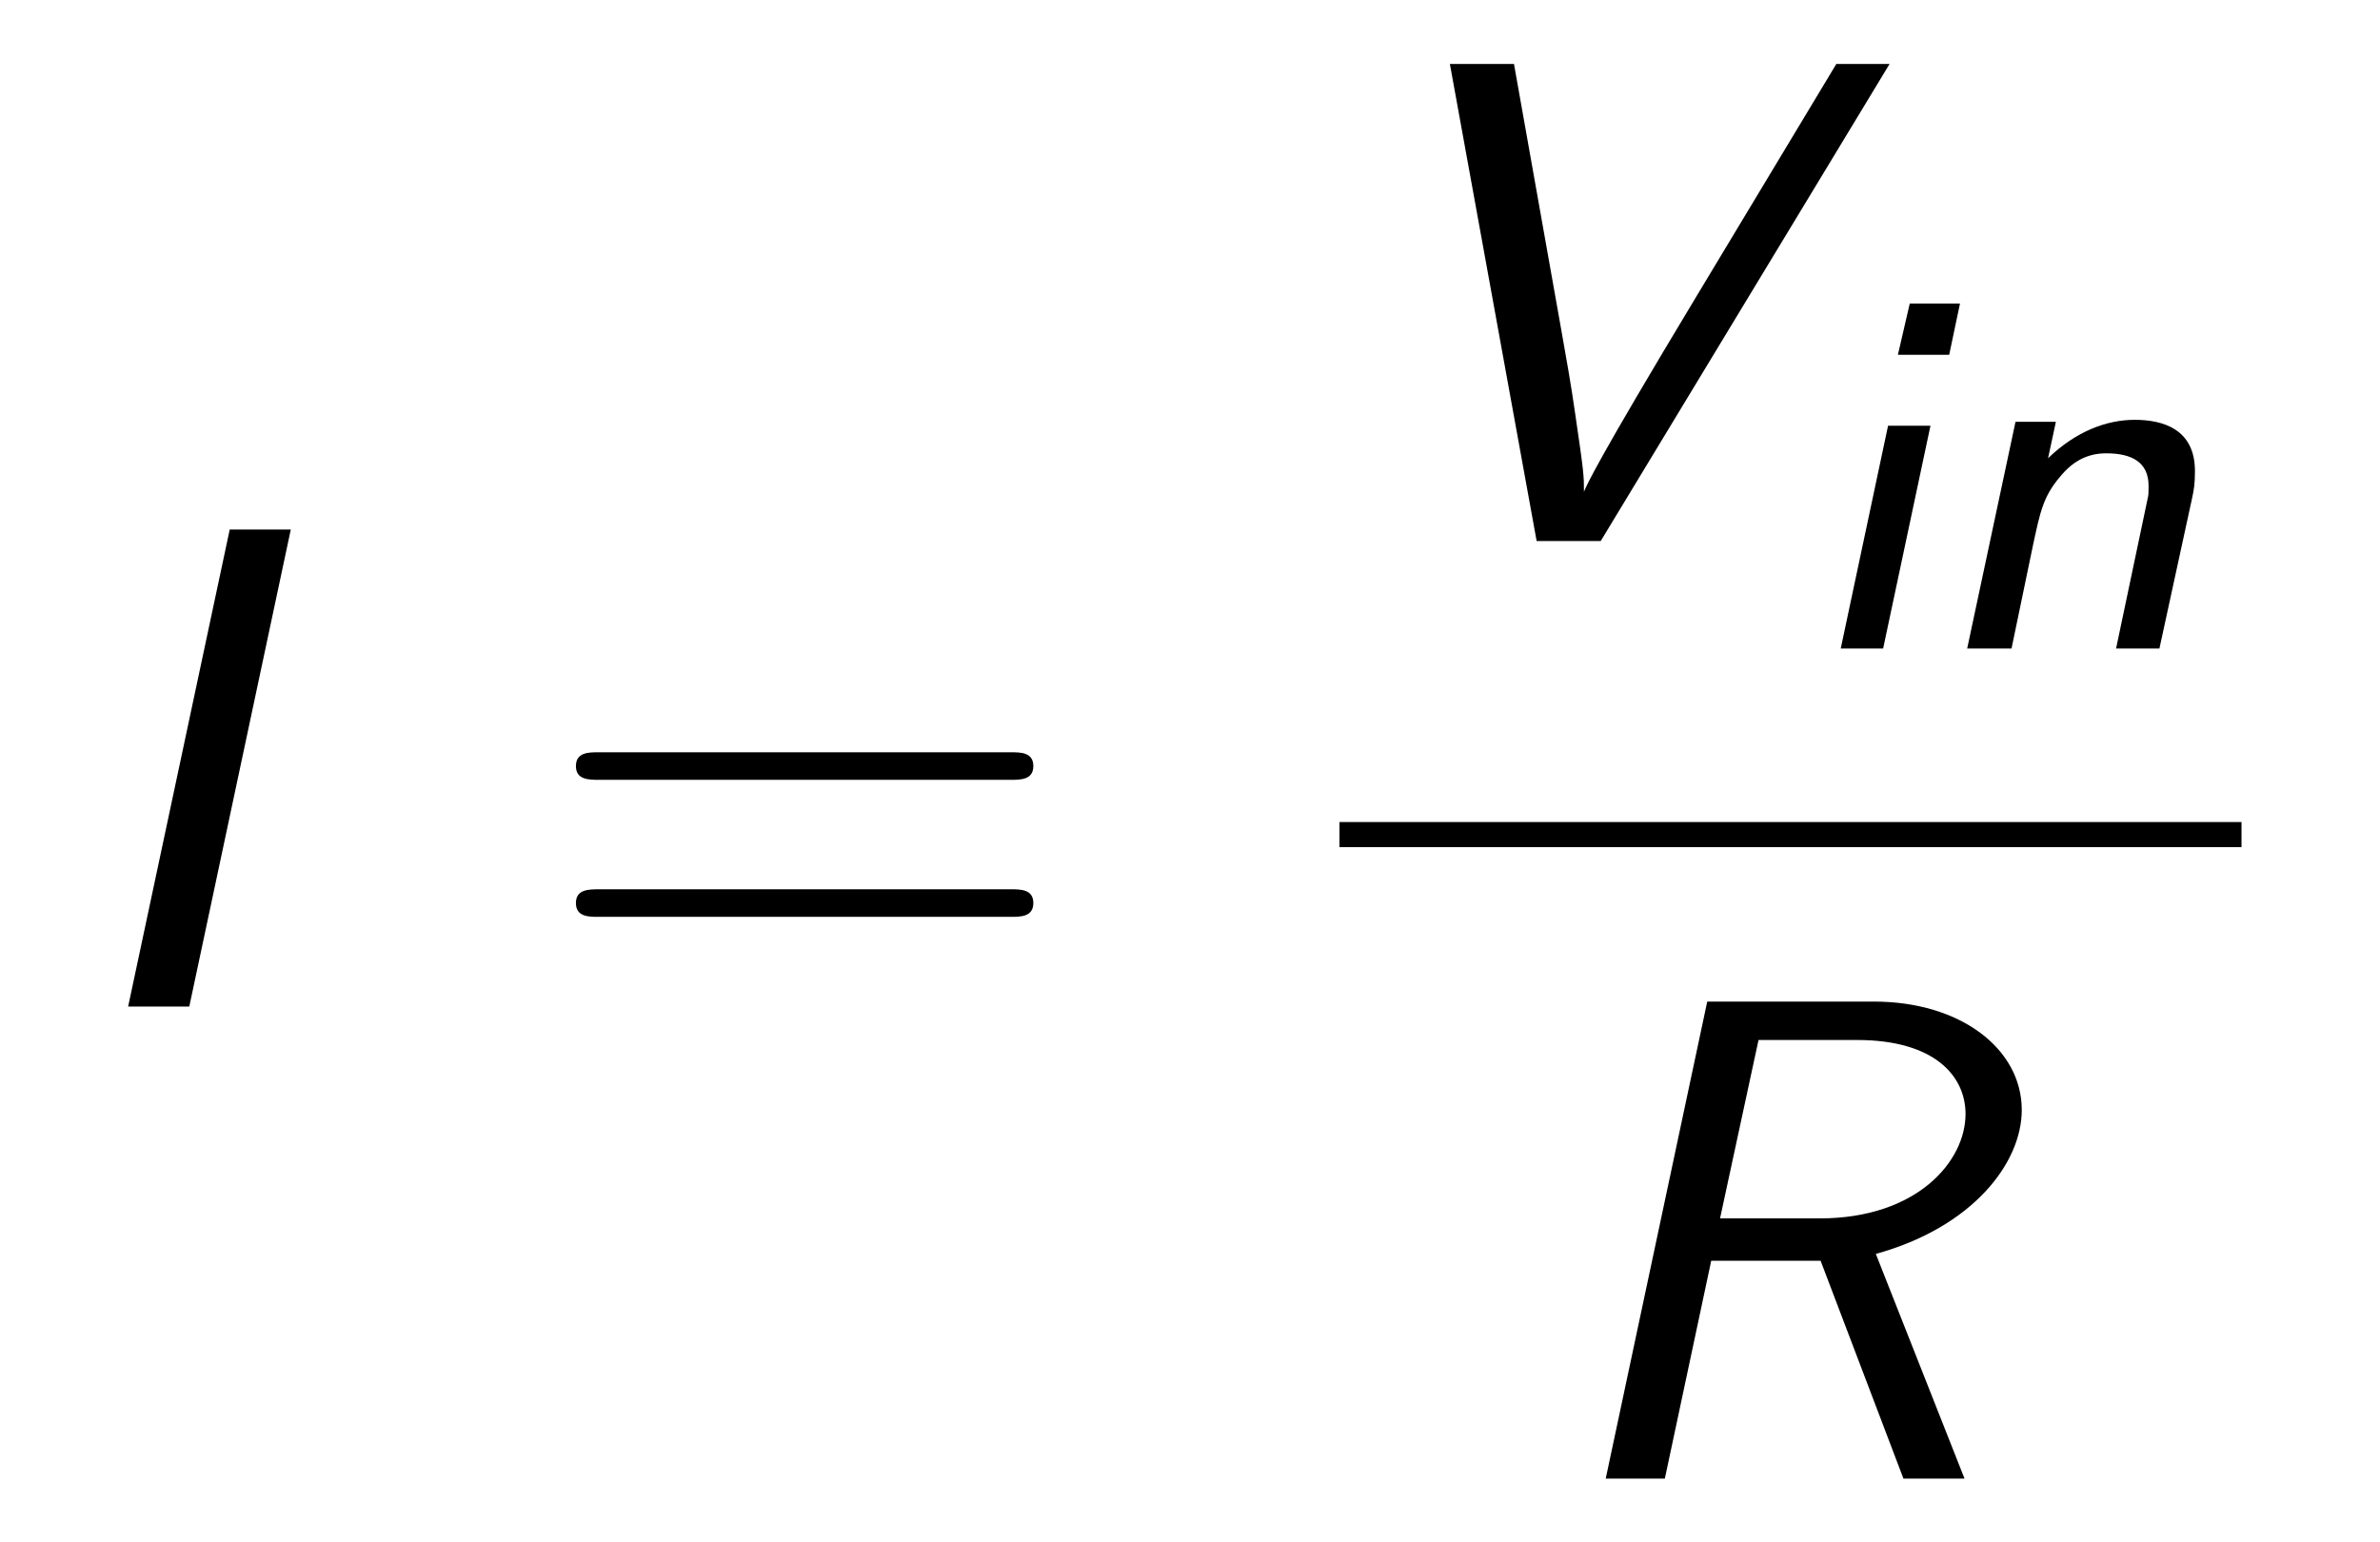
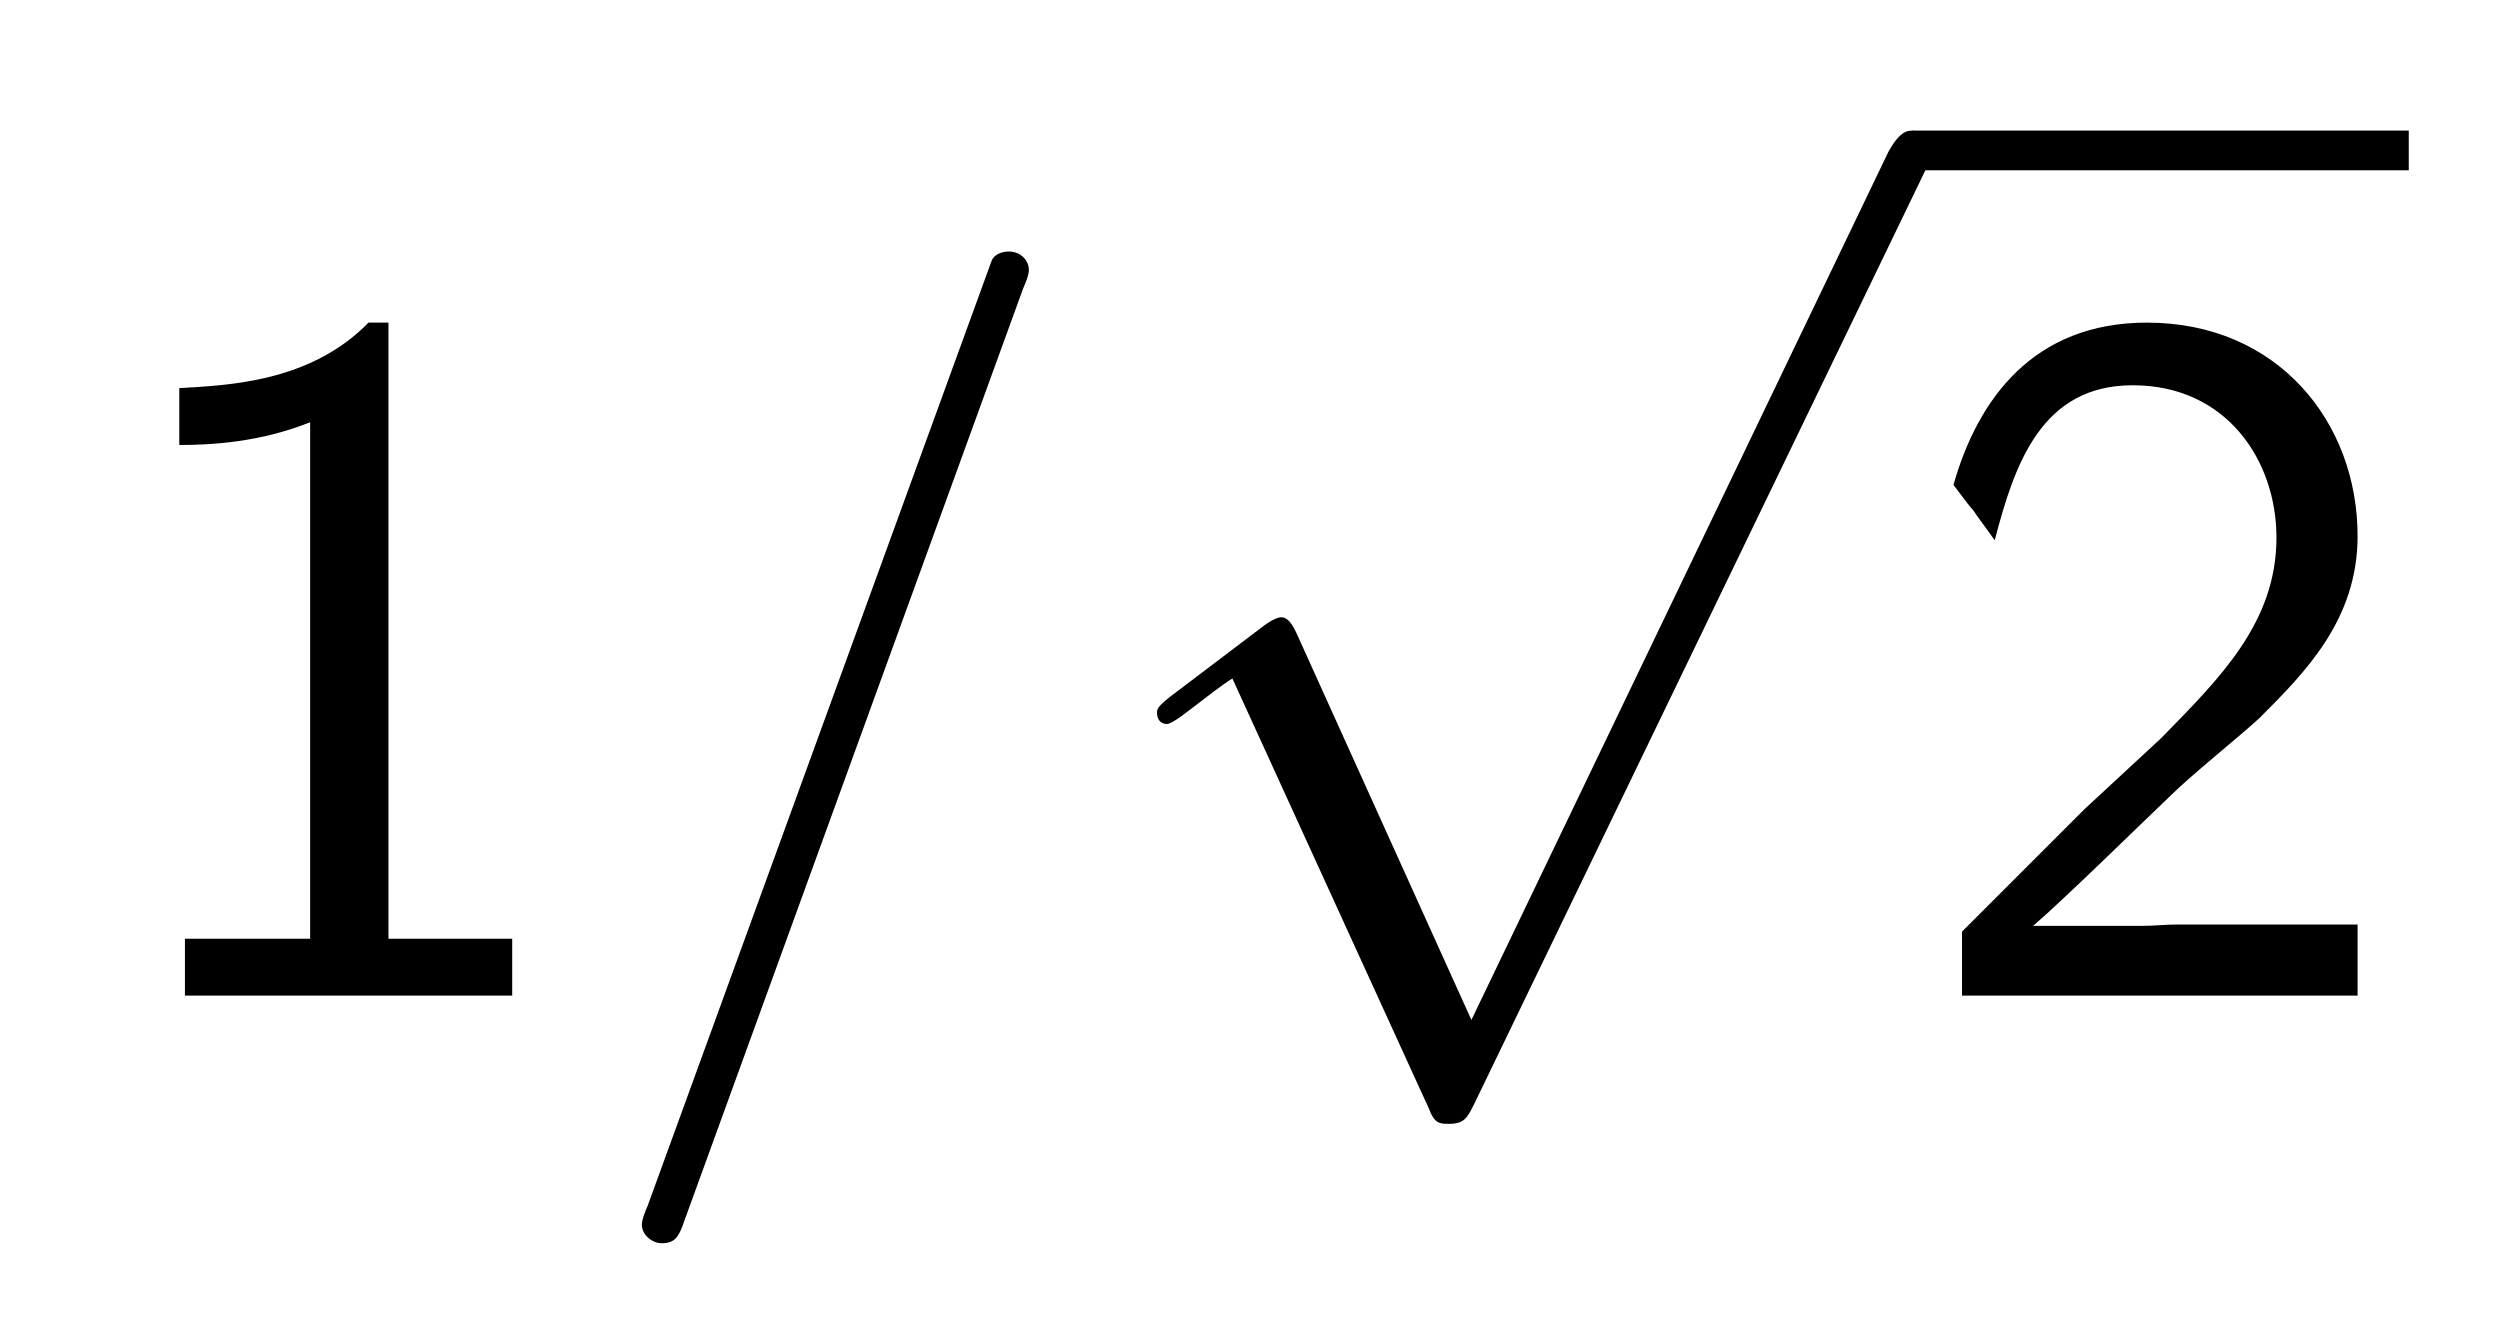
- <svg xmlns="http://www.w3.org/2000/svg" xmlns:xlink="http://www.w3.org/1999/xlink" viewBox="0 0 37.722 24.439" version="1.2">
+ <svg xmlns="http://www.w3.org/2000/svg" xmlns:xlink="http://www.w3.org/1999/xlink" viewBox="0 0 27.455 14.661" version="1.2">
  <defs>
    <g>
      <symbol overflow="visible" id="glyph0-0">
        <path style="stroke:none;" d="" />
      </symbol>
      <symbol overflow="visible" id="glyph0-1">
-         <path style="stroke:none;" d="M 3.609 -7.562 L 2.641 -7.562 L 1.031 0 L 2 0 Z M 3.609 -7.562 " />
+         <path style="stroke:none;" d="M 3.266 -7.391 L 3.047 -7.391 C 2.406 -6.734 1.5 -6.703 0.969 -6.672 L 0.969 -6.047 C 1.328 -6.047 1.859 -6.078 2.406 -6.297 L 2.406 -0.625 L 1.031 -0.625 L 1.031 0 L 4.625 0 L 4.625 -0.625 L 3.266 -0.625 Z M 3.266 -7.391 " />
      </symbol>
      <symbol overflow="visible" id="glyph0-2">
-         <path style="stroke:none;" d="M 8.719 -7.562 L 7.875 -7.562 L 5.656 -3.875 C 4.047 -1.203 3.922 -0.891 3.875 -0.781 C 3.875 -1.031 3.875 -1.078 3.734 -2.031 C 3.672 -2.469 3.594 -2.906 3.516 -3.344 L 2.766 -7.562 L 1.75 -7.562 L 3.125 0 L 4.141 0 Z M 8.719 -7.562 " />
-       </symbol>
-       <symbol overflow="visible" id="glyph0-3">
-         <path style="stroke:none;" d="M 5.328 -3.562 C 6.859 -3.984 7.641 -5 7.641 -5.844 C 7.641 -6.812 6.672 -7.562 5.297 -7.562 L 2.656 -7.562 L 1.047 0 L 1.984 0 L 2.719 -3.453 L 4.453 -3.453 L 5.766 0 L 6.734 0 Z M 3.469 -6.953 L 5.031 -6.953 C 6.266 -6.953 6.75 -6.375 6.75 -5.781 C 6.75 -5.031 5.984 -4.125 4.438 -4.125 L 2.859 -4.125 Z M 3.469 -6.953 " />
+         <path style="stroke:none;" d="M 1.891 -2.047 L 0.547 -0.703 L 0.547 0 L 4.891 0 L 4.891 -0.781 L 2.906 -0.781 C 2.781 -0.781 2.656 -0.766 2.516 -0.766 L 1.328 -0.766 C 1.672 -1.062 2.516 -1.891 2.844 -2.203 C 3.047 -2.406 3.609 -2.859 3.812 -3.047 C 4.312 -3.547 4.891 -4.125 4.891 -5.047 C 4.891 -6.297 4.016 -7.391 2.578 -7.391 C 1.328 -7.391 0.719 -6.547 0.453 -5.609 C 0.594 -5.422 0.641 -5.359 0.672 -5.328 C 0.688 -5.297 0.797 -5.156 0.906 -5 C 1.125 -5.844 1.422 -6.703 2.422 -6.703 C 3.453 -6.703 4 -5.875 4 -5.031 C 4 -4.094 3.375 -3.484 2.734 -2.828 Z M 1.891 -2.047 " />
      </symbol>
      <symbol overflow="visible" id="glyph1-0">
        <path style="stroke:none;" d="" />
      </symbol>
      <symbol overflow="visible" id="glyph1-1">
-         <path style="stroke:none;" d="M 7.5 -3.594 C 7.656 -3.594 7.859 -3.594 7.859 -3.812 C 7.859 -4.031 7.656 -4.031 7.5 -4.031 L 0.969 -4.031 C 0.812 -4.031 0.609 -4.031 0.609 -3.812 C 0.609 -3.594 0.812 -3.594 0.984 -3.594 Z M 7.5 -1.422 C 7.656 -1.422 7.859 -1.422 7.859 -1.641 C 7.859 -1.859 7.656 -1.859 7.5 -1.859 L 0.984 -1.859 C 0.812 -1.859 0.609 -1.859 0.609 -1.641 C 0.609 -1.422 0.812 -1.422 0.969 -1.422 Z M 7.5 -1.422 " />
+         <path style="stroke:none;" d="M 4.781 -7.766 C 4.844 -7.906 4.844 -7.953 4.844 -7.969 C 4.844 -8.078 4.75 -8.172 4.625 -8.172 C 4.547 -8.172 4.469 -8.141 4.438 -8.078 L 0.656 2.312 C 0.594 2.453 0.594 2.5 0.594 2.516 C 0.594 2.625 0.703 2.719 0.812 2.719 C 0.953 2.719 1 2.656 1.062 2.469 Z M 4.781 -7.766 " />
      </symbol>
      <symbol overflow="visible" id="glyph2-0">
        <path style="stroke:none;" d="" />
      </symbol>
      <symbol overflow="visible" id="glyph2-1">
-         <path style="stroke:none;" d="M 2.562 -5.469 L 1.766 -5.469 L 1.578 -4.656 L 2.391 -4.656 Z M 0.672 0 L 1.344 0 L 2.094 -3.531 L 1.422 -3.531 Z M 0.672 0 " />
-       </symbol>
-       <symbol overflow="visible" id="glyph2-2">
-         <path style="stroke:none;" d="M 4.219 -2.375 C 4.25 -2.516 4.266 -2.609 4.266 -2.812 C 4.266 -3.484 3.75 -3.625 3.312 -3.625 C 2.859 -3.625 2.375 -3.438 1.938 -3.016 L 2.062 -3.594 L 1.422 -3.594 L 0.656 0 L 1.359 0 L 1.703 -1.656 C 1.812 -2.156 1.859 -2.406 2.125 -2.719 C 2.328 -2.969 2.562 -3.094 2.859 -3.094 C 3.266 -3.094 3.531 -2.953 3.531 -2.578 C 3.531 -2.453 3.531 -2.438 3.516 -2.375 L 3.016 0 L 3.703 0 Z M 4.219 -2.375 " />
+         <path style="stroke:none;" d="M 4.25 9.328 L 2.328 5.078 C 2.25 4.906 2.188 4.906 2.156 4.906 C 2.156 4.906 2.094 4.906 1.969 5 L 0.938 5.781 C 0.797 5.891 0.797 5.922 0.797 5.953 C 0.797 6.016 0.828 6.078 0.906 6.078 C 0.969 6.078 1.156 5.922 1.281 5.828 C 1.344 5.781 1.5 5.656 1.625 5.578 L 3.781 10.297 C 3.844 10.469 3.906 10.469 4 10.469 C 4.172 10.469 4.203 10.406 4.281 10.25 L 9.234 0 C 9.297 -0.156 9.297 -0.203 9.297 -0.219 C 9.297 -0.328 9.219 -0.438 9.078 -0.438 C 9 -0.438 8.922 -0.375 8.828 -0.203 Z M 4.25 9.328 " />
      </symbol>
    </g>
  </defs>
  <g id="surface1">
    <g style="fill:rgb(0%,0%,0%);fill-opacity:1;">
-       <use xlink:href="#glyph0-1" x="1" y="15.956" />
+       <use xlink:href="#glyph0-1" x="1" y="10.934" />
    </g>
    <g style="fill:rgb(0%,0%,0%);fill-opacity:1;">
-       <use xlink:href="#glyph1-1" x="8.519" y="15.956" />
+       <use xlink:href="#glyph1-1" x="6.455" y="10.934" />
    </g>
    <g style="fill:rgb(0%,0%,0%);fill-opacity:1;">
-       <use xlink:href="#glyph0-2" x="21.23" y="8.576" />
+       <use xlink:href="#glyph2-1" x="11.909" y="1.873" />
    </g>
+     <path style="fill:none;stroke-width:0.436;stroke-linecap:butt;stroke-linejoin:miter;stroke:rgb(0%,0%,0%);stroke-opacity:1;stroke-miterlimit:10;" d="M 0 0.002 L 5.453 0.002 " transform="matrix(1,0,0,-1,21,1.654)" />
    <g style="fill:rgb(0%,0%,0%);fill-opacity:1;">
-       <use xlink:href="#glyph2-1" x="28.503" y="10.28" />
-       <use xlink:href="#glyph2-2" x="30.523" y="10.28" />
-     </g>
-     <path style="fill:none;stroke-width:0.398;stroke-linecap:butt;stroke-linejoin:miter;stroke:rgb(0%,0%,0%);stroke-opacity:1;stroke-miterlimit:10;" d="M 0 -0.001 L 14.297 -0.001 " transform="matrix(1,0,0,-1,21.23,13.229)" />
-     <g style="fill:rgb(0%,0%,0%);fill-opacity:1;">
-       <use xlink:href="#glyph0-3" x="24.403" y="23.439" />
+       <use xlink:href="#glyph0-2" x="21" y="10.934" />
    </g>
  </g>
</svg>
